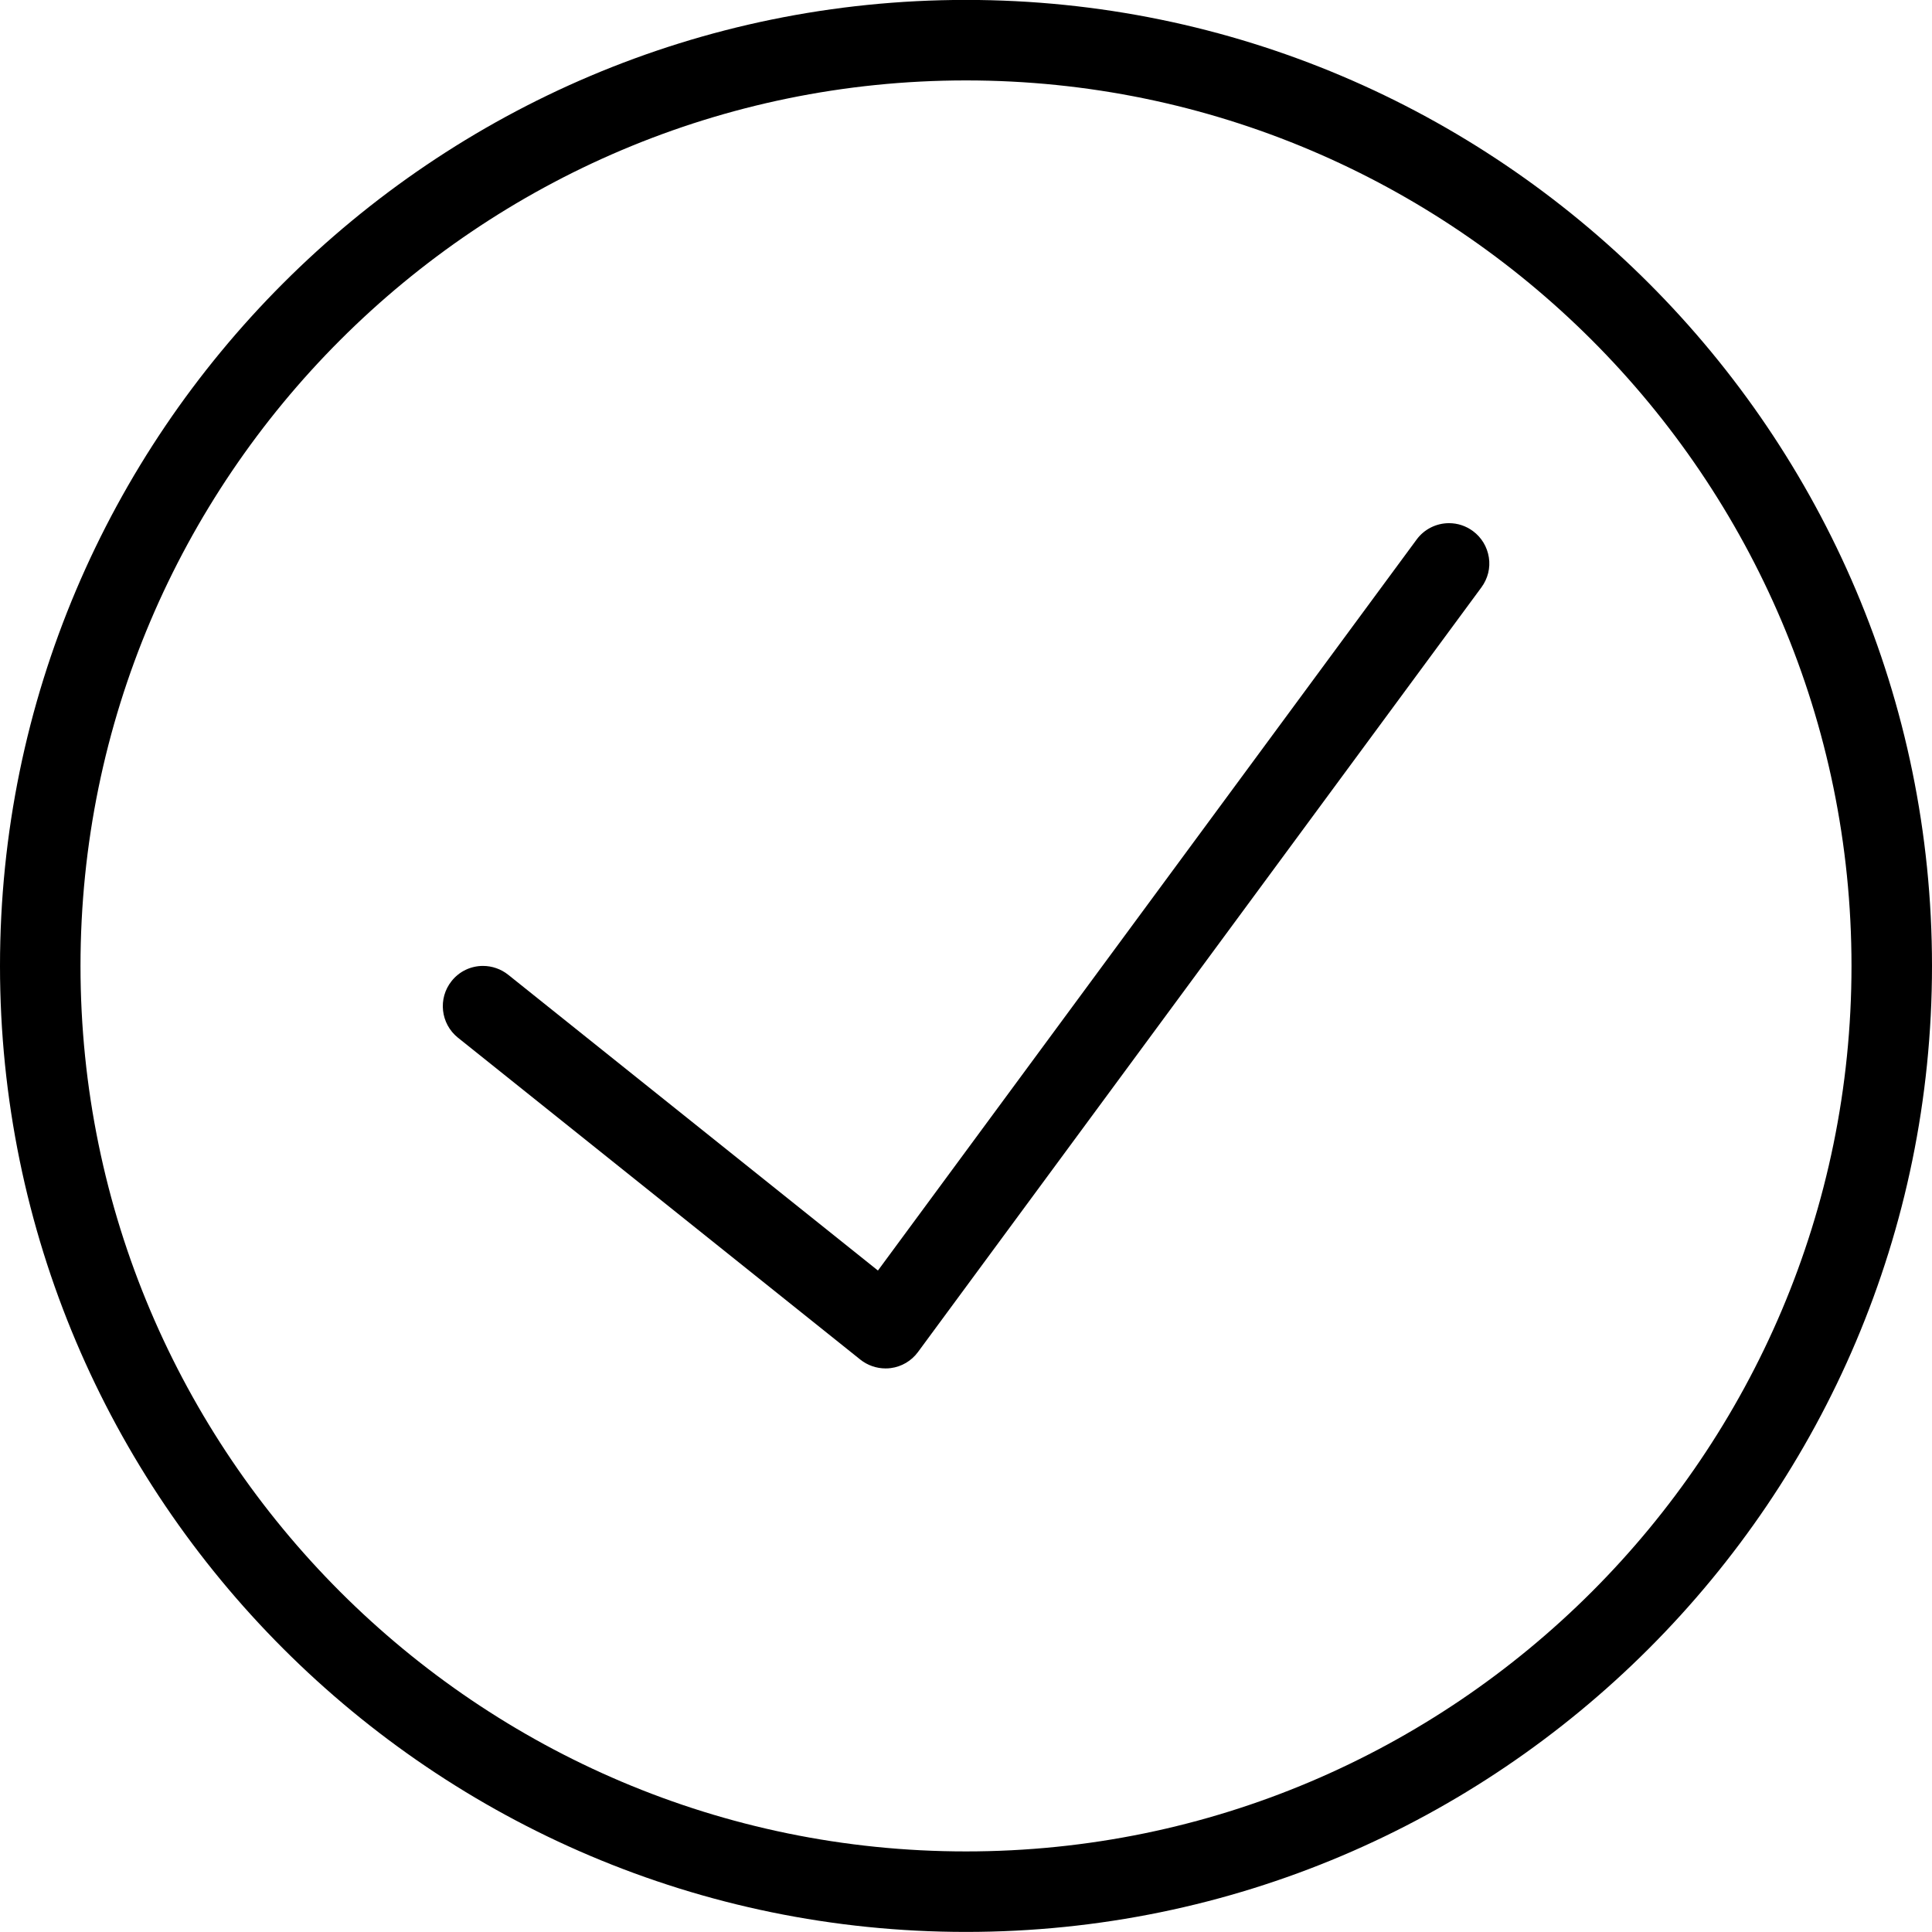
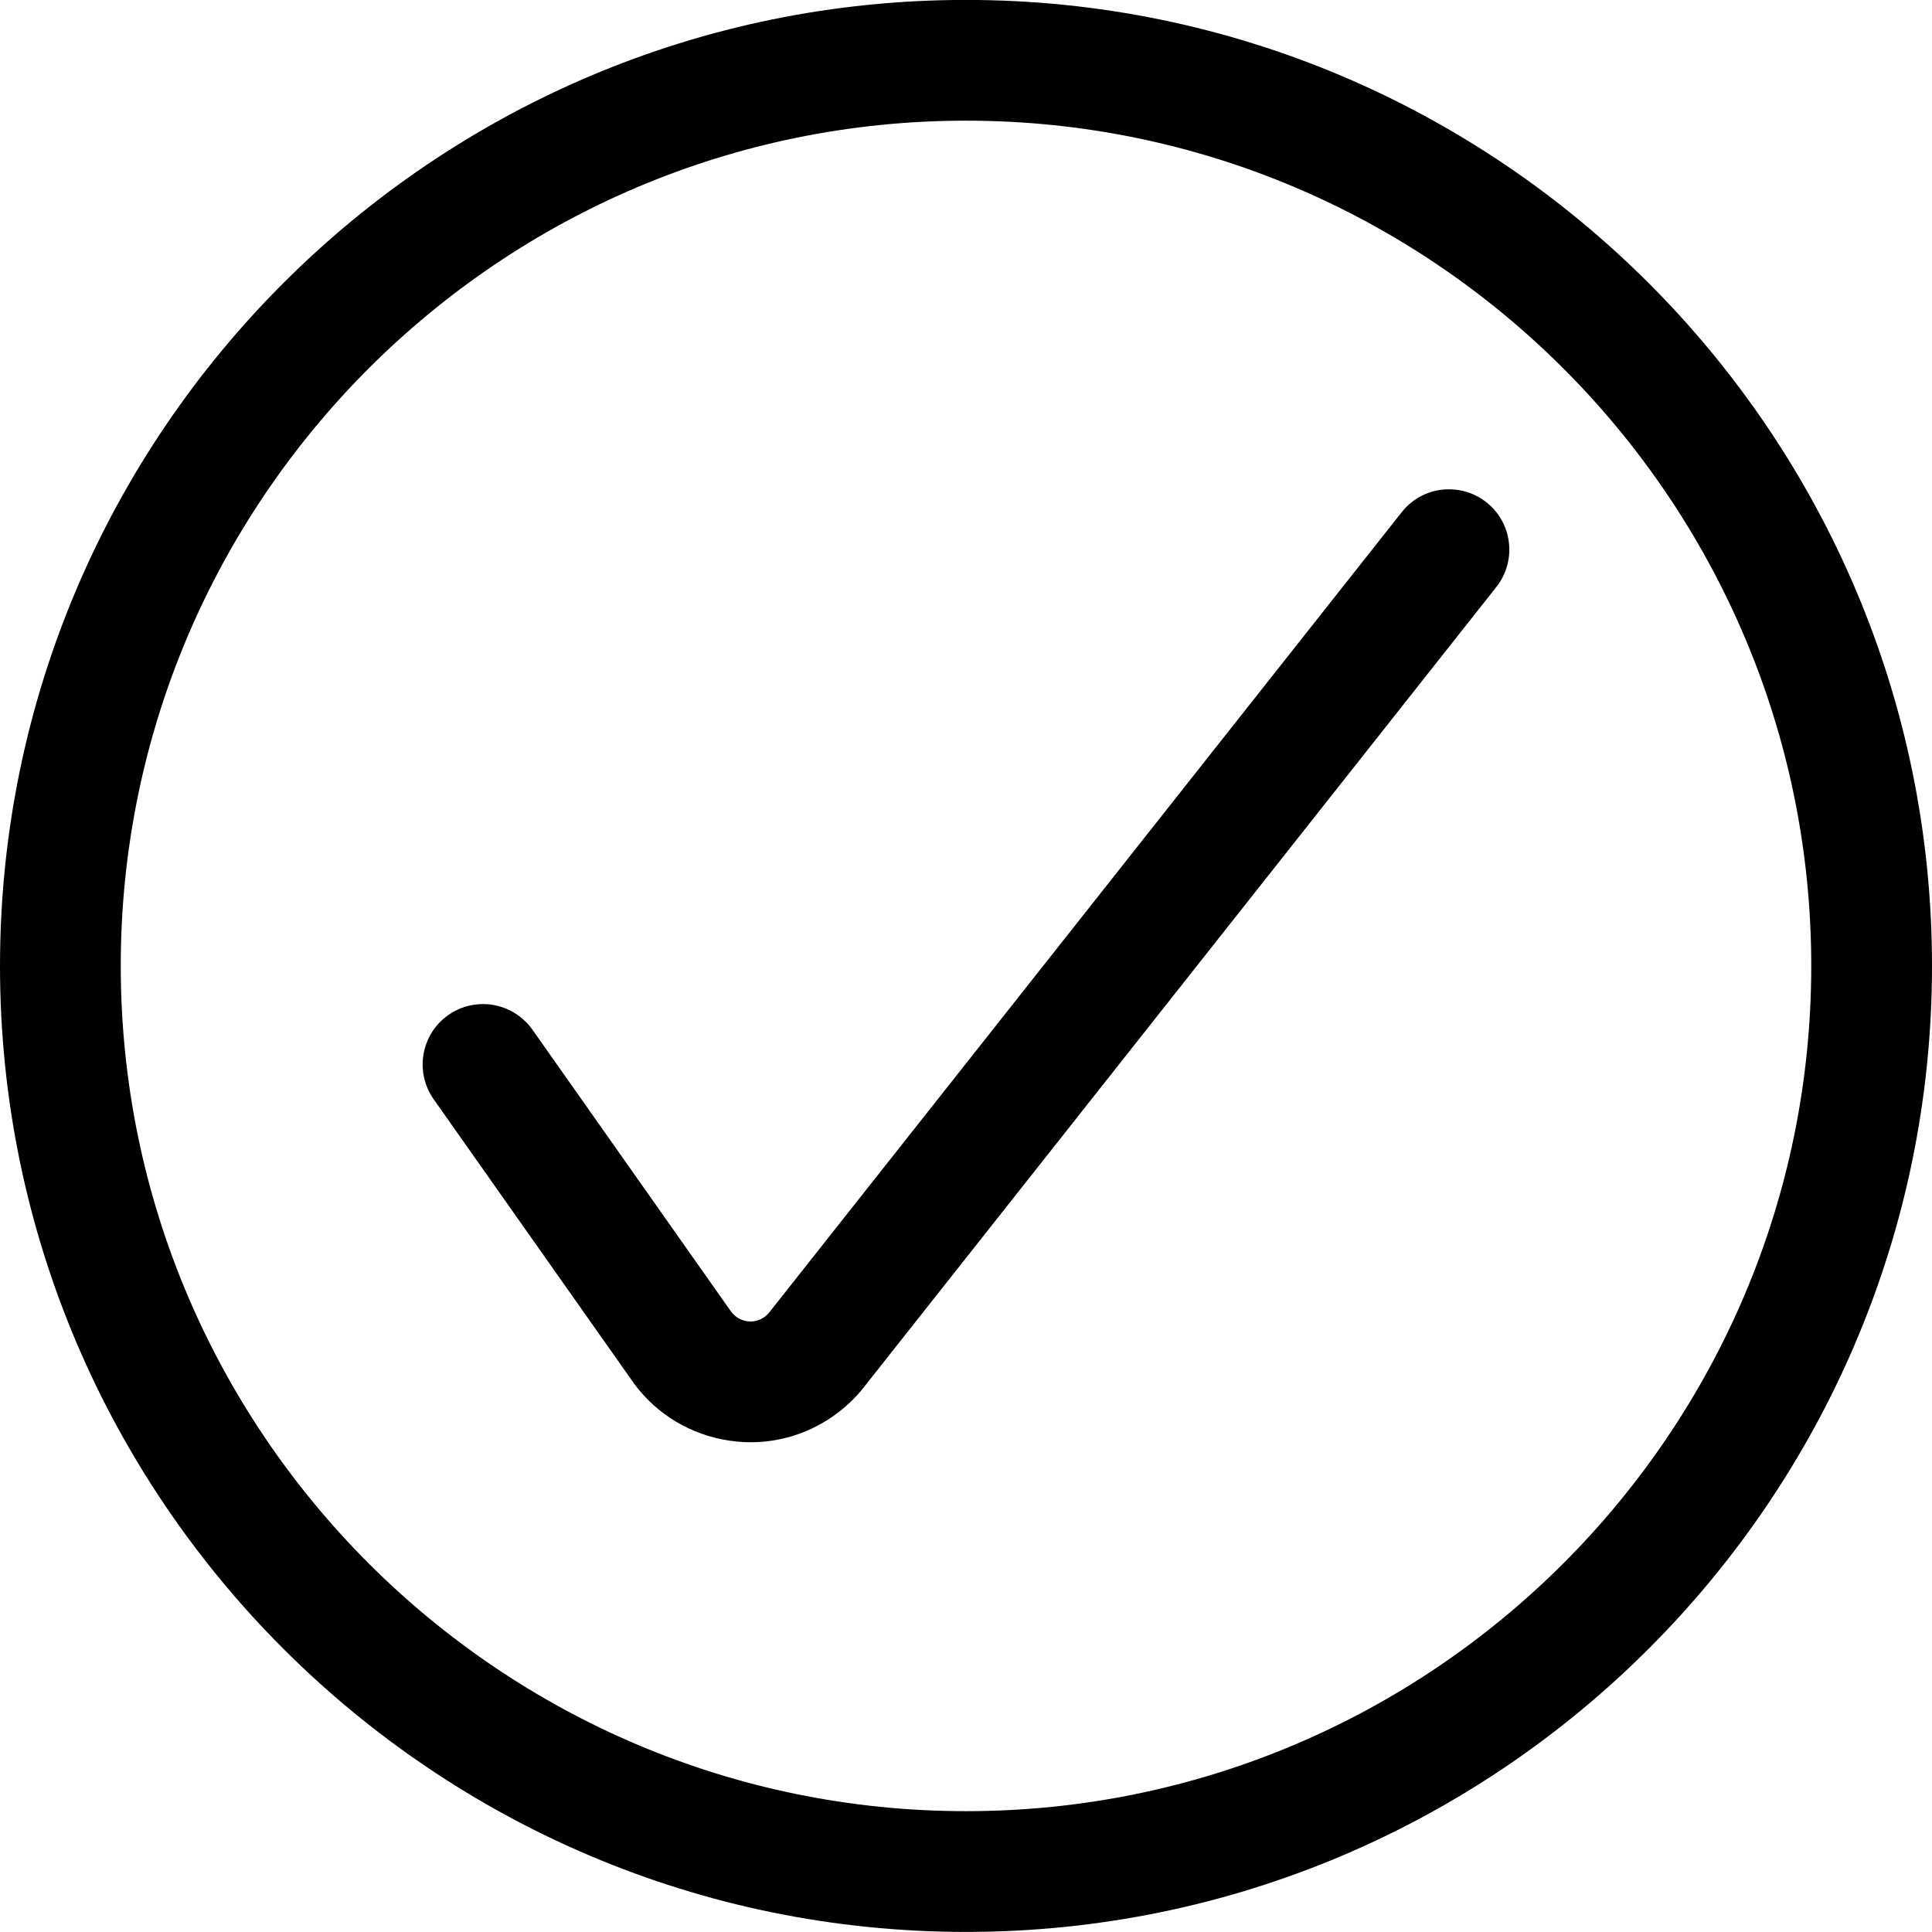
<svg xmlns="http://www.w3.org/2000/svg" version="1.1" id="Layer_1" x="0px" y="0px" viewBox="0 0 24 24" style="enable-background:new 0 0 24 24;" xml:space="preserve">
  <g>
-     <path d="M11,16.999c-0.113,0-0.224-0.039-0.312-0.109l-5-4c-0.215-0.173-0.25-0.488-0.078-0.703   C5.705,12.067,5.848,11.999,6,11.999c0.113,0,0.224,0.039,0.312,0.109l4.594,3.675l6.692-9.081C17.691,6.575,17.841,6.499,18,6.499   c0.108,0,0.21,0.034,0.297,0.098c0.107,0.079,0.177,0.195,0.198,0.327s-0.013,0.264-0.092,0.372l-7,9.5   c-0.08,0.109-0.203,0.182-0.338,0.199C11.044,16.998,11.022,16.999,11,16.999z" />
-     <path d="M12,23.999c-6.617,0-12-5.383-12-12c0-6.617,5.383-12,12-12c6.617,0,12,5.383,12,12C24,18.616,18.617,23.999,12,23.999z    M12,0.999c-6.065,0-11,4.935-11,11s4.935,11,11,11s11-4.935,11-11S18.065,0.999,12,0.999z" />
+     <path d="M9.325,17.916c-0.117,0-0.235-0.012-0.352-0.035c-0.472-0.094-0.879-0.365-1.146-0.764l-2.44-3.462   c-0.238-0.338-0.157-0.807,0.181-1.045C5.695,12.52,5.844,12.473,6,12.473c0.244,0,0.473,0.119,0.614,0.318l2.45,3.477   c0.054,0.081,0.12,0.126,0.201,0.142c0.02,0.004,0.04,0.006,0.06,0.006c0.058,0,0.115-0.018,0.164-0.051   c0.028-0.019,0.052-0.042,0.072-0.068l7.852-9.935C17.555,6.182,17.769,6.078,18,6.078c0.168,0,0.333,0.057,0.464,0.161   c0.157,0.124,0.257,0.302,0.28,0.501c0.023,0.199-0.032,0.395-0.156,0.552l-7.843,9.923c-0.113,0.149-0.257,0.284-0.423,0.396   C10.025,17.811,9.68,17.916,9.325,17.916z" />
+     <path d="M12,23.999c-6.617,0-12-5.383-12-12c0-6.617,5.383-12,12-12c6.617,0,12,5.383,12,12C24,18.616,18.617,23.999,12,23.999z    M12,1.499c-5.79,0-10.5,4.71-10.5,10.5c0,5.79,4.71,10.5,10.5,10.5c5.79,0,10.5-4.71,10.5-10.5C22.5,6.209,17.79,1.499,12,1.499z" />
  </g>
</svg>
